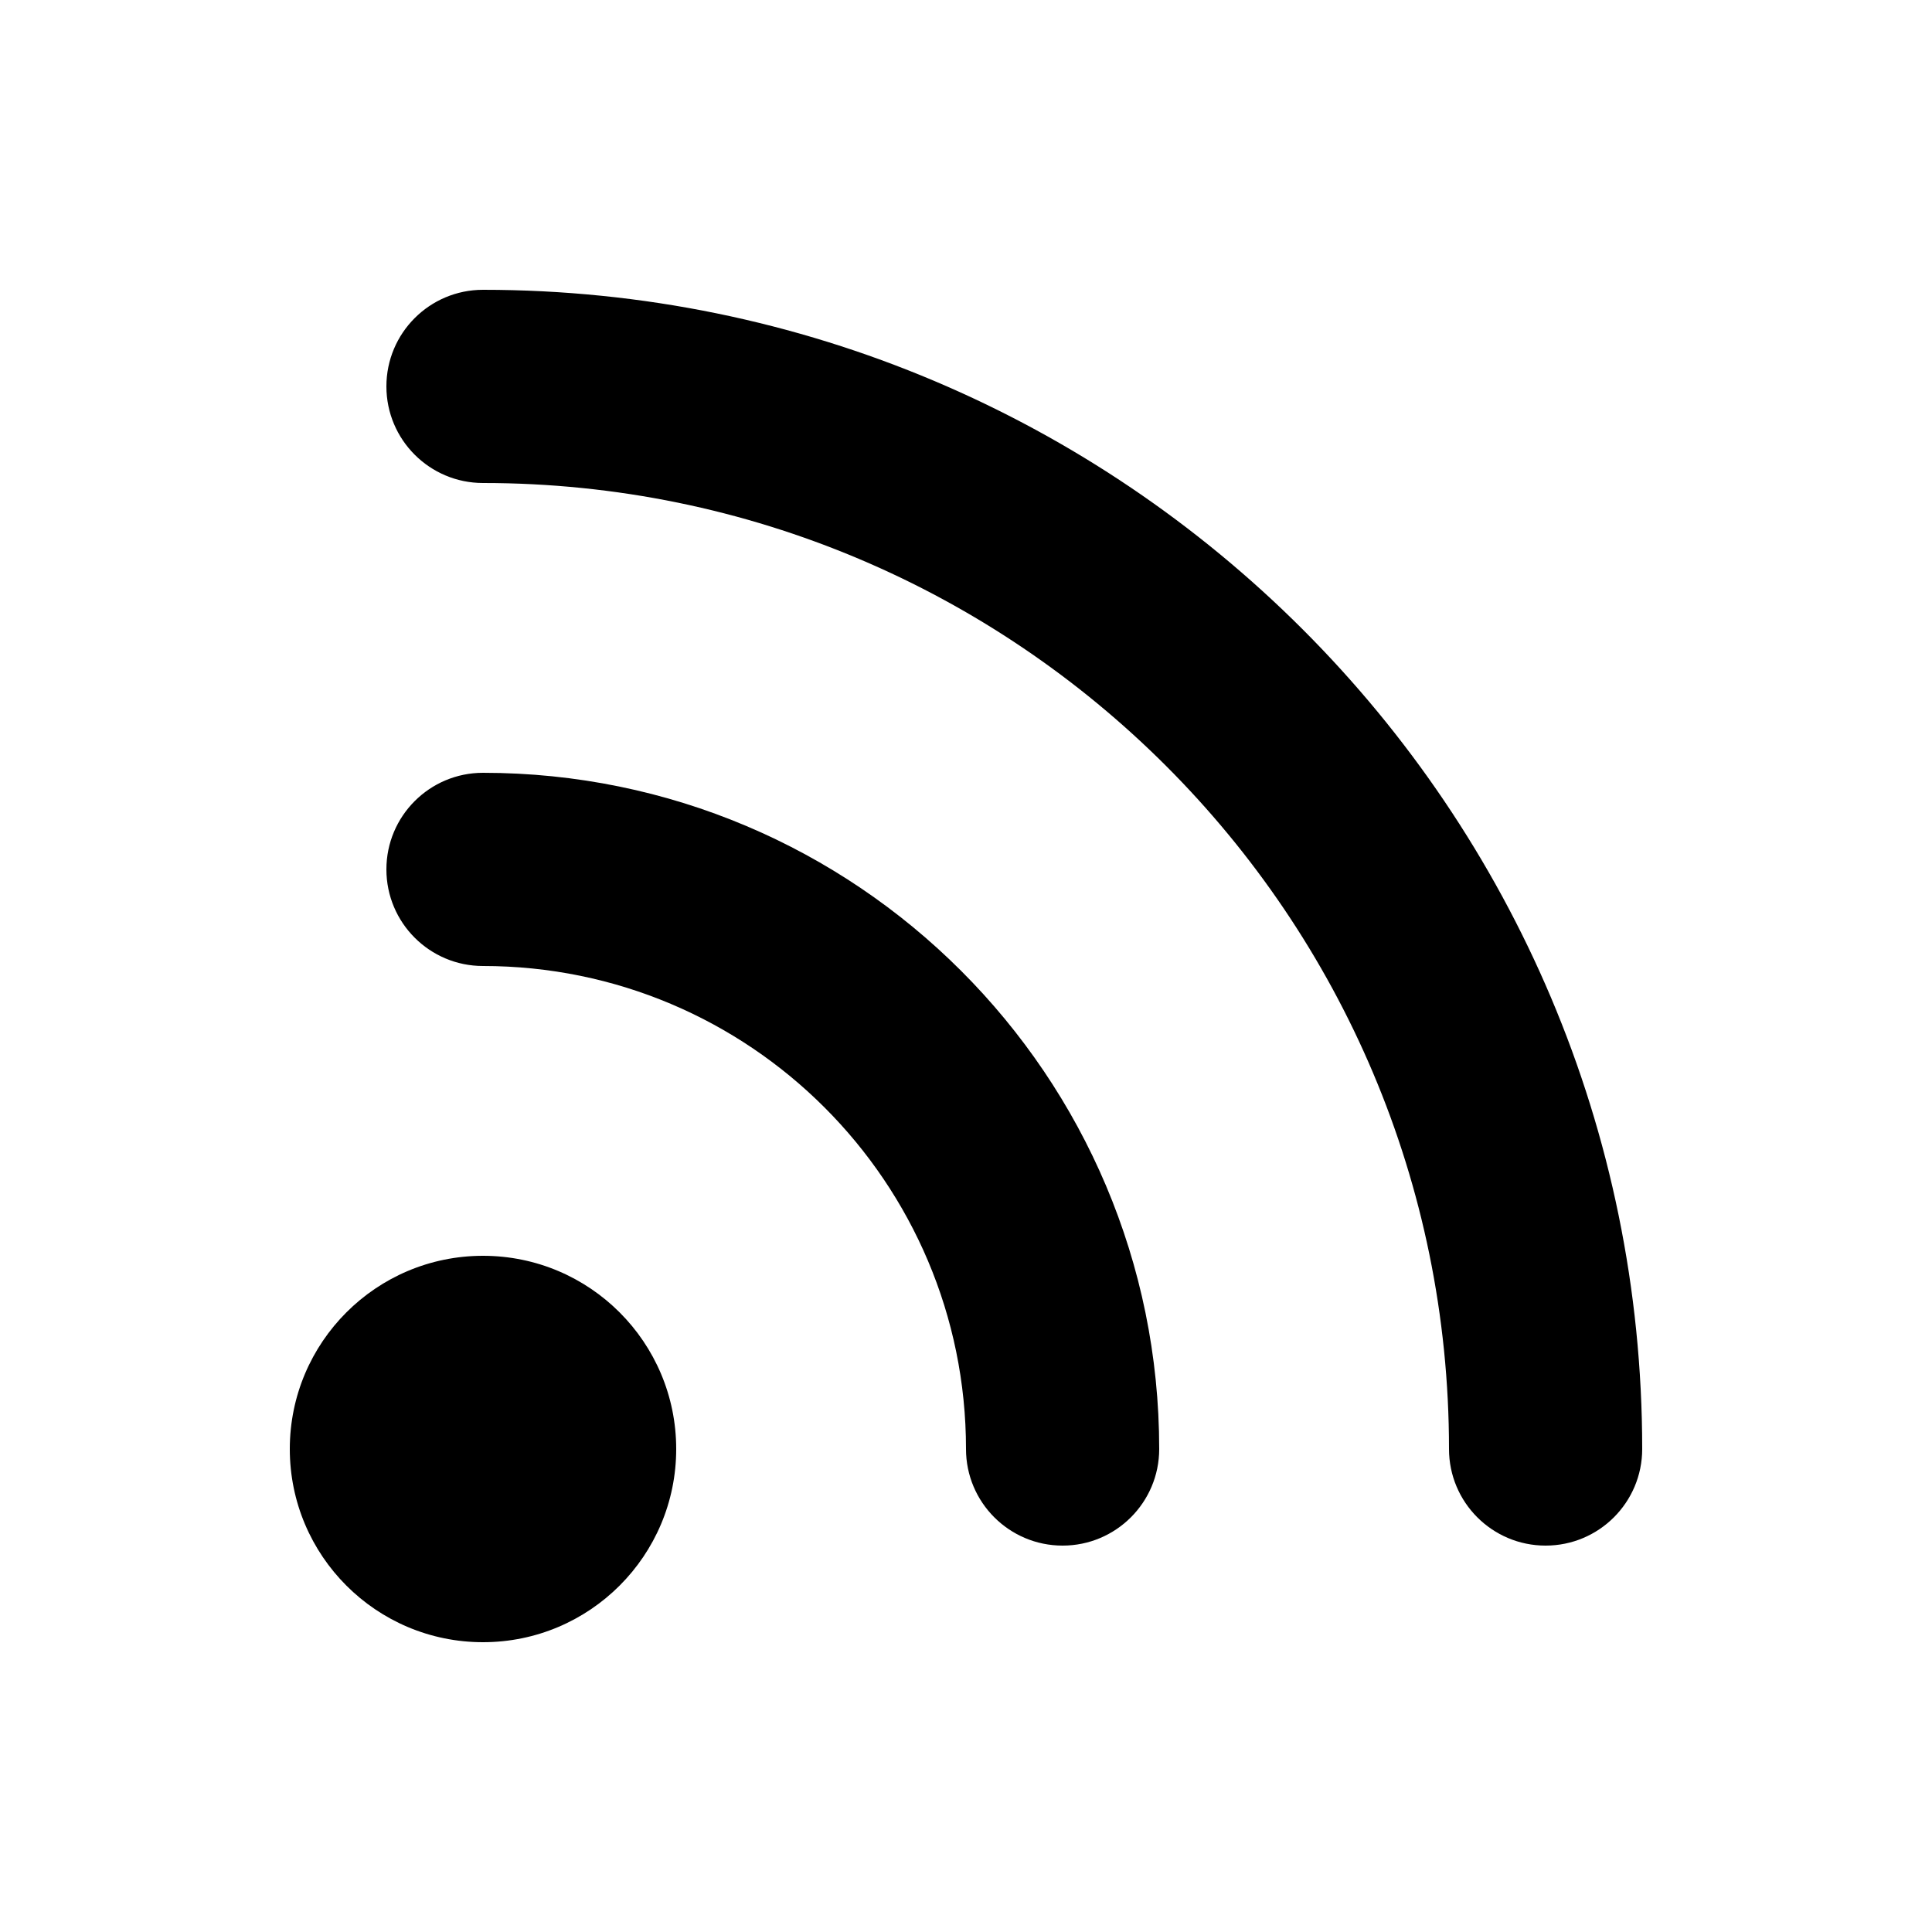
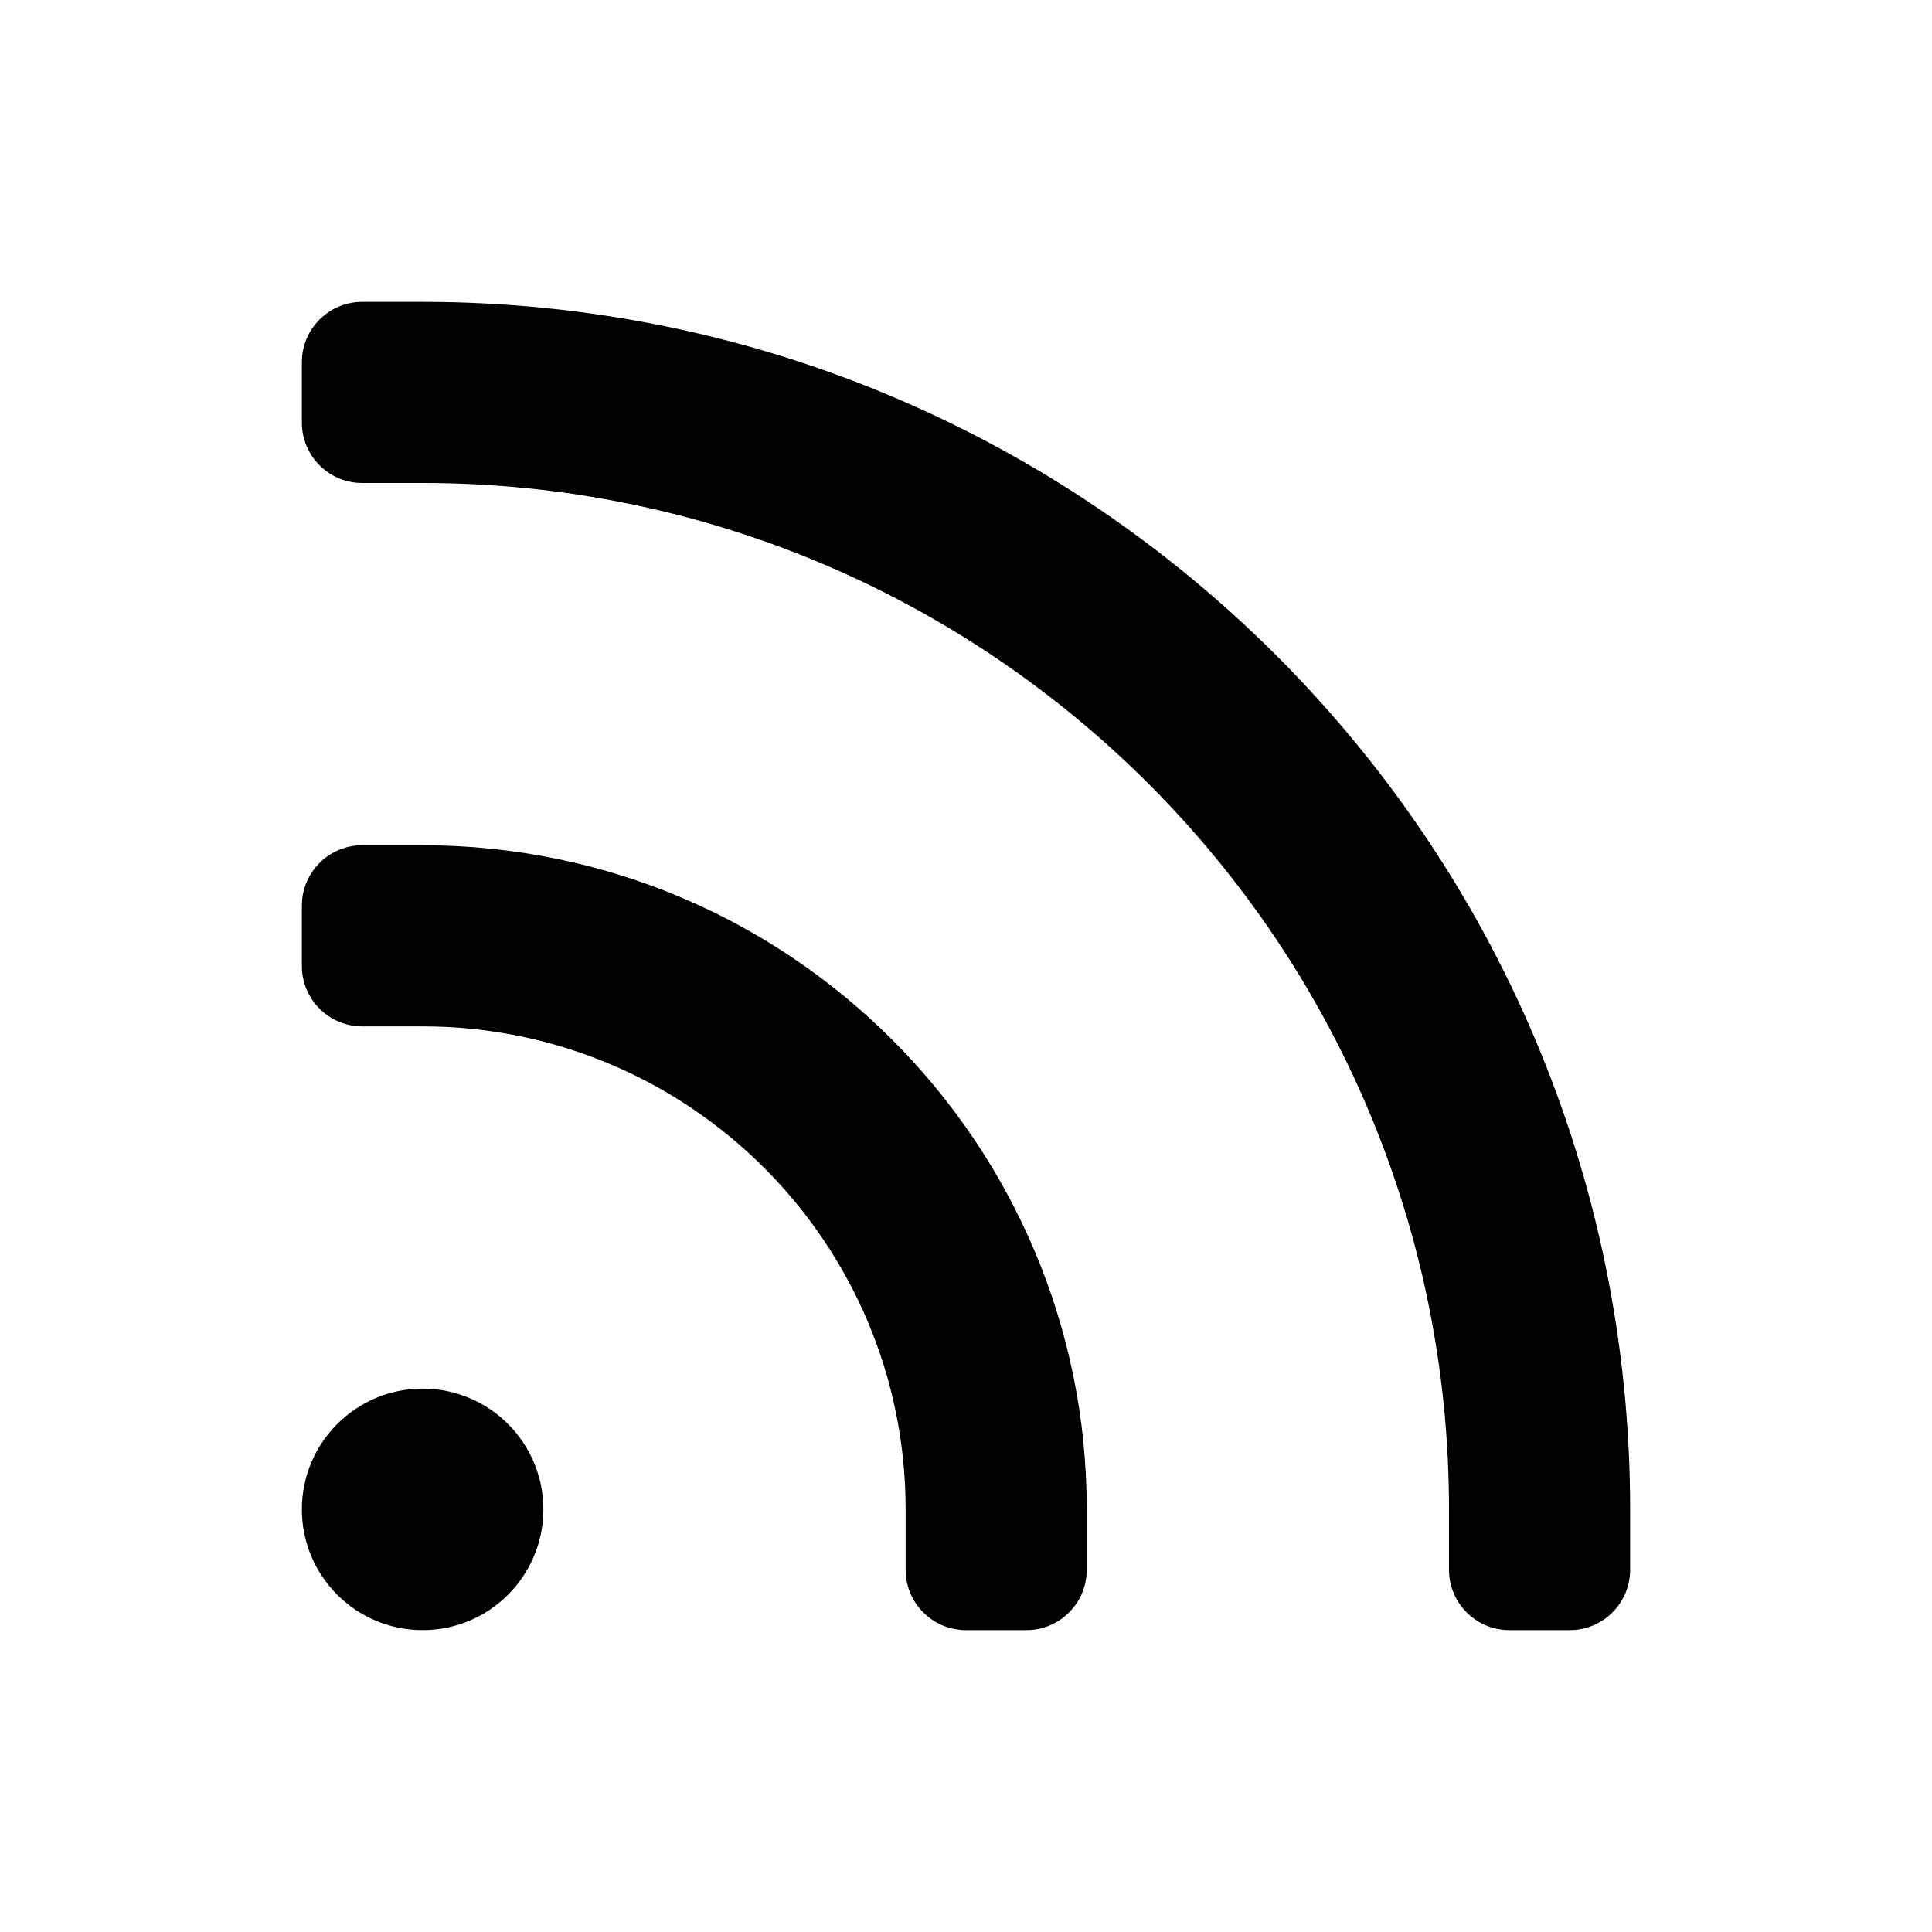
- <svg xmlns="http://www.w3.org/2000/svg" viewBox="0 0 20 20" fill="currentColor">
-   <path d="M5 3a1 1 0 000 2c5.523 0 10 4.477 10 10a1 1 0 102 0C17 8.373 11.627 3 5 3z" />
-   <path d="M4 9a1 1 0 011-1 7 7 0 017 7 1 1 0 11-2 0 5 5 0 00-5-5 1 1 0 01-1-1zM3 15a2 2 0 114 0 2 2 0 01-4 0z" />
+ <svg class="{{ .class }}" viewBox="0 0 24 24" fill="currentColor" aria-hidden="true" data-slot="icon">
+   <path fill-rule="evenodd" d="M3.75 4.5a.75.75 0 0 1 .75-.75h.75c8.284 0 15 6.716 15 15v.75a.75.75 0 0 1-.75.75h-.75a.75.75 0 0 1-.75-.75v-.75C18 11.708 12.292 6 5.25 6H4.5a.75.75 0 0 1-.75-.75V4.5Zm0 6.75a.75.75 0 0 1 .75-.75h.75a8.25 8.25 0 0 1 8.25 8.25v.75a.75.75 0 0 1-.75.75H12a.75.75 0 0 1-.75-.75v-.75a6 6 0 0 0-6-6H4.5a.75.75 0 0 1-.75-.75v-.75Zm0 7.5a1.5 1.5 0 1 1 3 0 1.5 1.5 0 0 1-3 0Z" clip-rule="evenodd" />
</svg>
